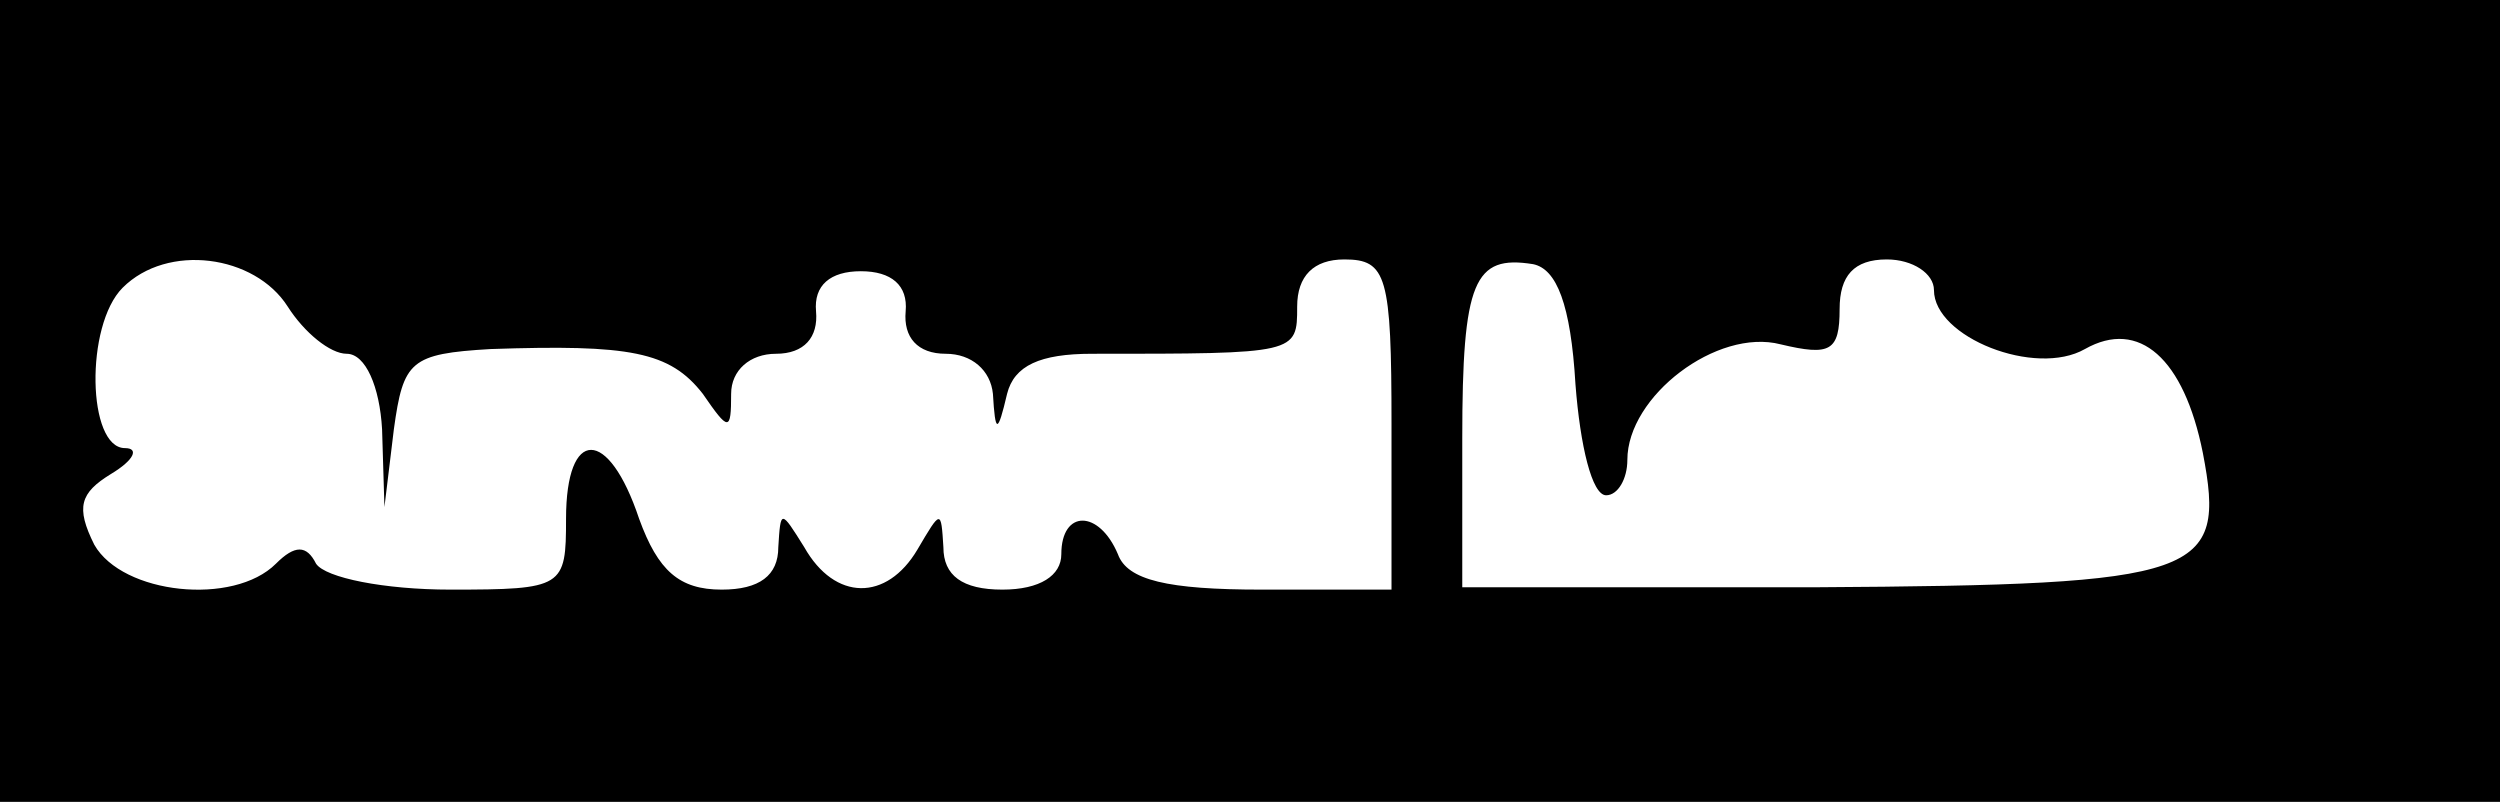
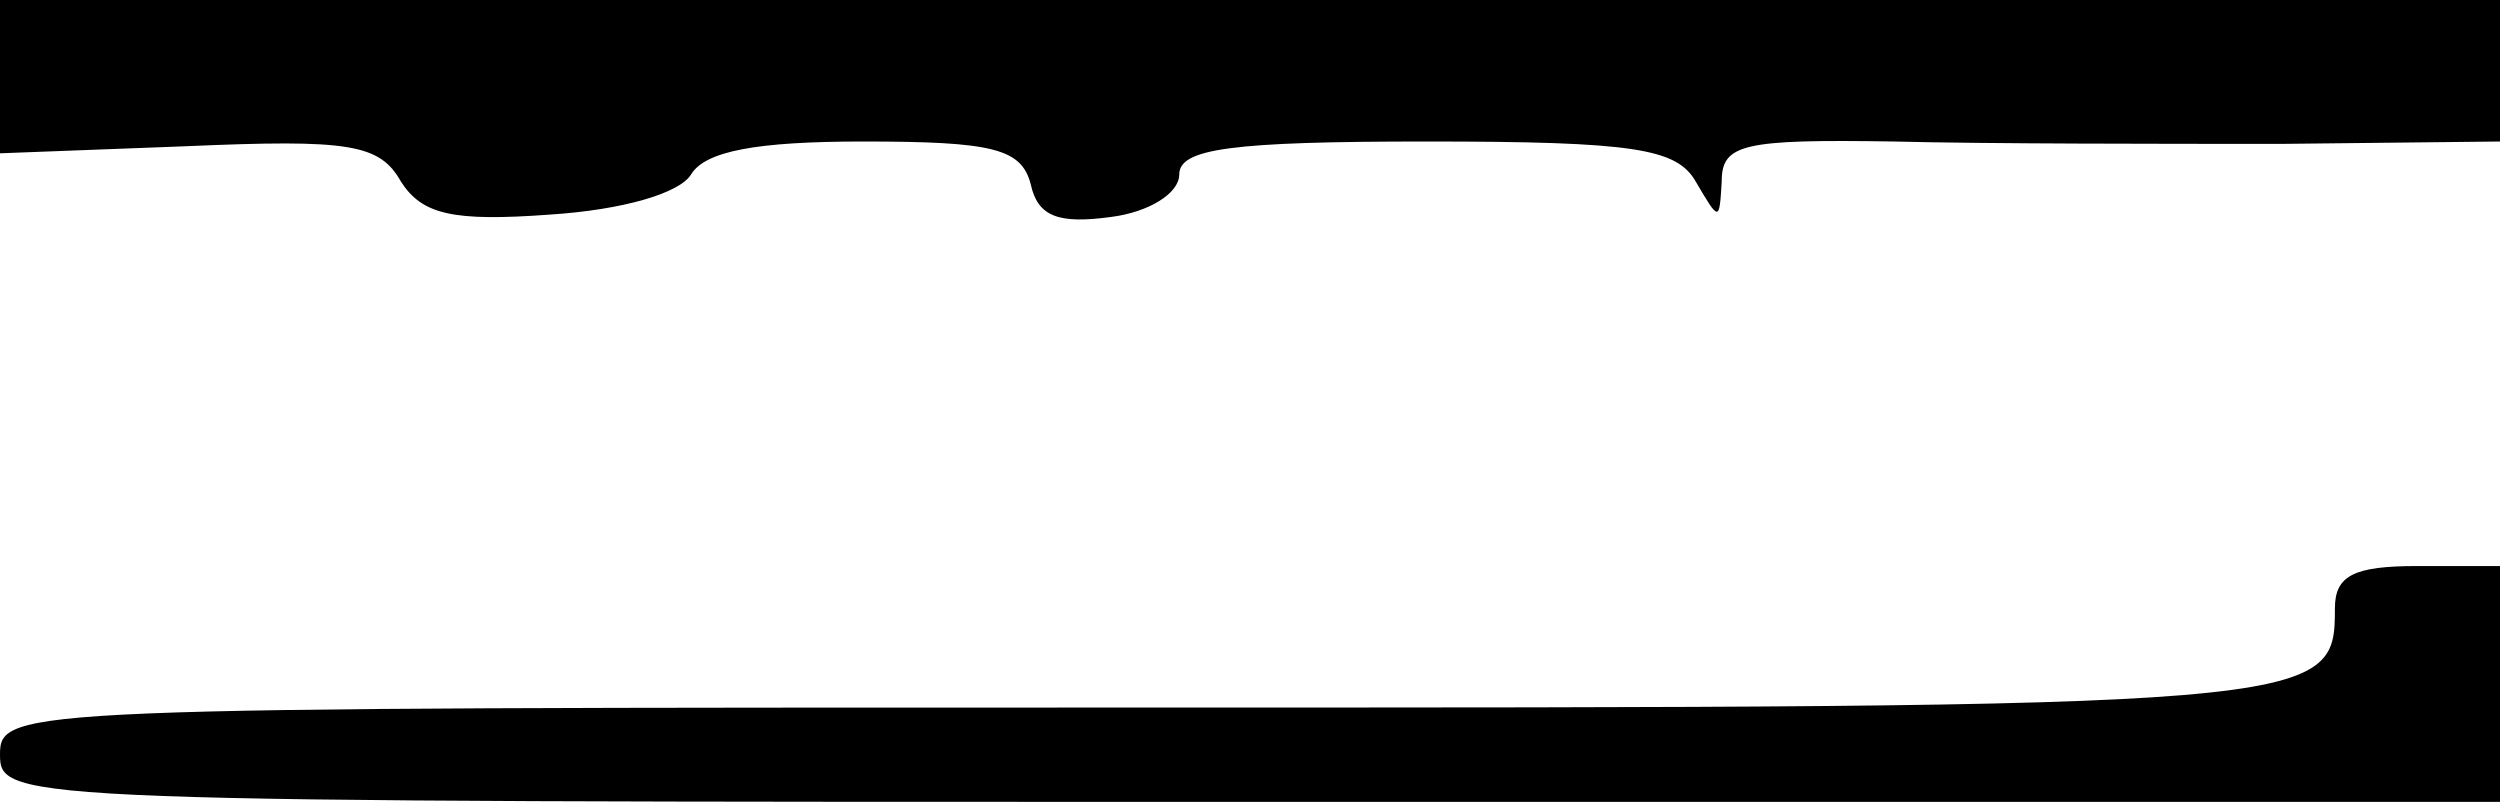
<svg xmlns="http://www.w3.org/2000/svg" version="1.0" width="106pt" height="34pt" viewBox="0 0 106 34" preserveAspectRatio="xMidYMid meet">
  <g transform="translate(0,34) scale(0.1,-0.1)" fill="#000000" stroke="none">
-     <path d="M0 170 l0 -170 530 0 530 0 0 170 0 170 -530 0 -530 0 0 -170z m122 40 c7 -11 18 -20 25 -20 8 0 14 -14 15 -32 l1 -33 4 33 c4 29 7 32 41 34 59 2 76 -1 90 -19 11 -16 12 -16 12 0 0 10 8 17 19 17 12 0 18 7 17 18 -1 11 6 17 19 17 13 0 20 -6 19 -17 -1 -11 5 -18 17 -18 11 0 19 -7 20 -17 1 -17 2 -17 6 0 3 12 14 17 36 17 87 0 87 0 87 20 0 13 7 20 20 20 18 0 20 -7 20 -70 l0 -70 -55 0 c-40 0 -57 4 -61 15 -8 19 -24 19 -24 0 0 -9 -9 -15 -25 -15 -17 0 -25 6 -25 18 -1 16 -1 16 -11 -1 -13 -22 -35 -22 -48 1 -10 16 -10 16 -11 0 0 -12 -8 -18 -24 -18 -18 0 -27 8 -35 30 -13 39 -31 39 -31 0 0 -29 -1 -30 -49 -30 -28 0 -53 5 -57 11 -4 8 -9 8 -17 0 -18 -18 -65 -13 -77 8 -8 16 -6 22 7 30 10 6 12 11 6 11 -16 0 -17 52 -1 68 19 19 56 14 70 -8z m546 -33 c2 -26 7 -47 13 -47 5 0 9 7 9 15 0 27 38 56 65 49 21 -5 25 -3 25 15 0 14 6 21 20 21 11 0 20 -6 20 -13 0 -20 43 -37 64 -25 23 13 42 -4 50 -44 10 -52 0 -56 -164 -57 l-150 0 0 63 c0 67 5 78 30 74 10 -2 16 -17 18 -51z" />
+     <path d="M0 308 l0 -33 79 3 c69 3 82 1 91 -15 9 -14 22 -17 63 -14 31 2 55 9 60 17 6 10 28 14 73 14 55 0 67 -3 71 -18 3 -14 12 -17 34 -14 16 2 29 10 29 18 0 11 22 14 105 14 88 0 106 -3 114 -17 10 -17 10 -17 11 0 0 16 9 18 73 17 39 -1 114 -1 165 -1 l92 1 0 30 0 30 -530 0 -530 0 0 -32z" />
+     <path d="M990 82 c0 -42 -4 -42 -507 -42 -476 0 -483 0 -483 -20 0 -20 7 -20 530 -20 l530 0 0 50 0 50 -35 0 c-27 0 -35 -4 -35 -18z" />
  </g>
</svg>
